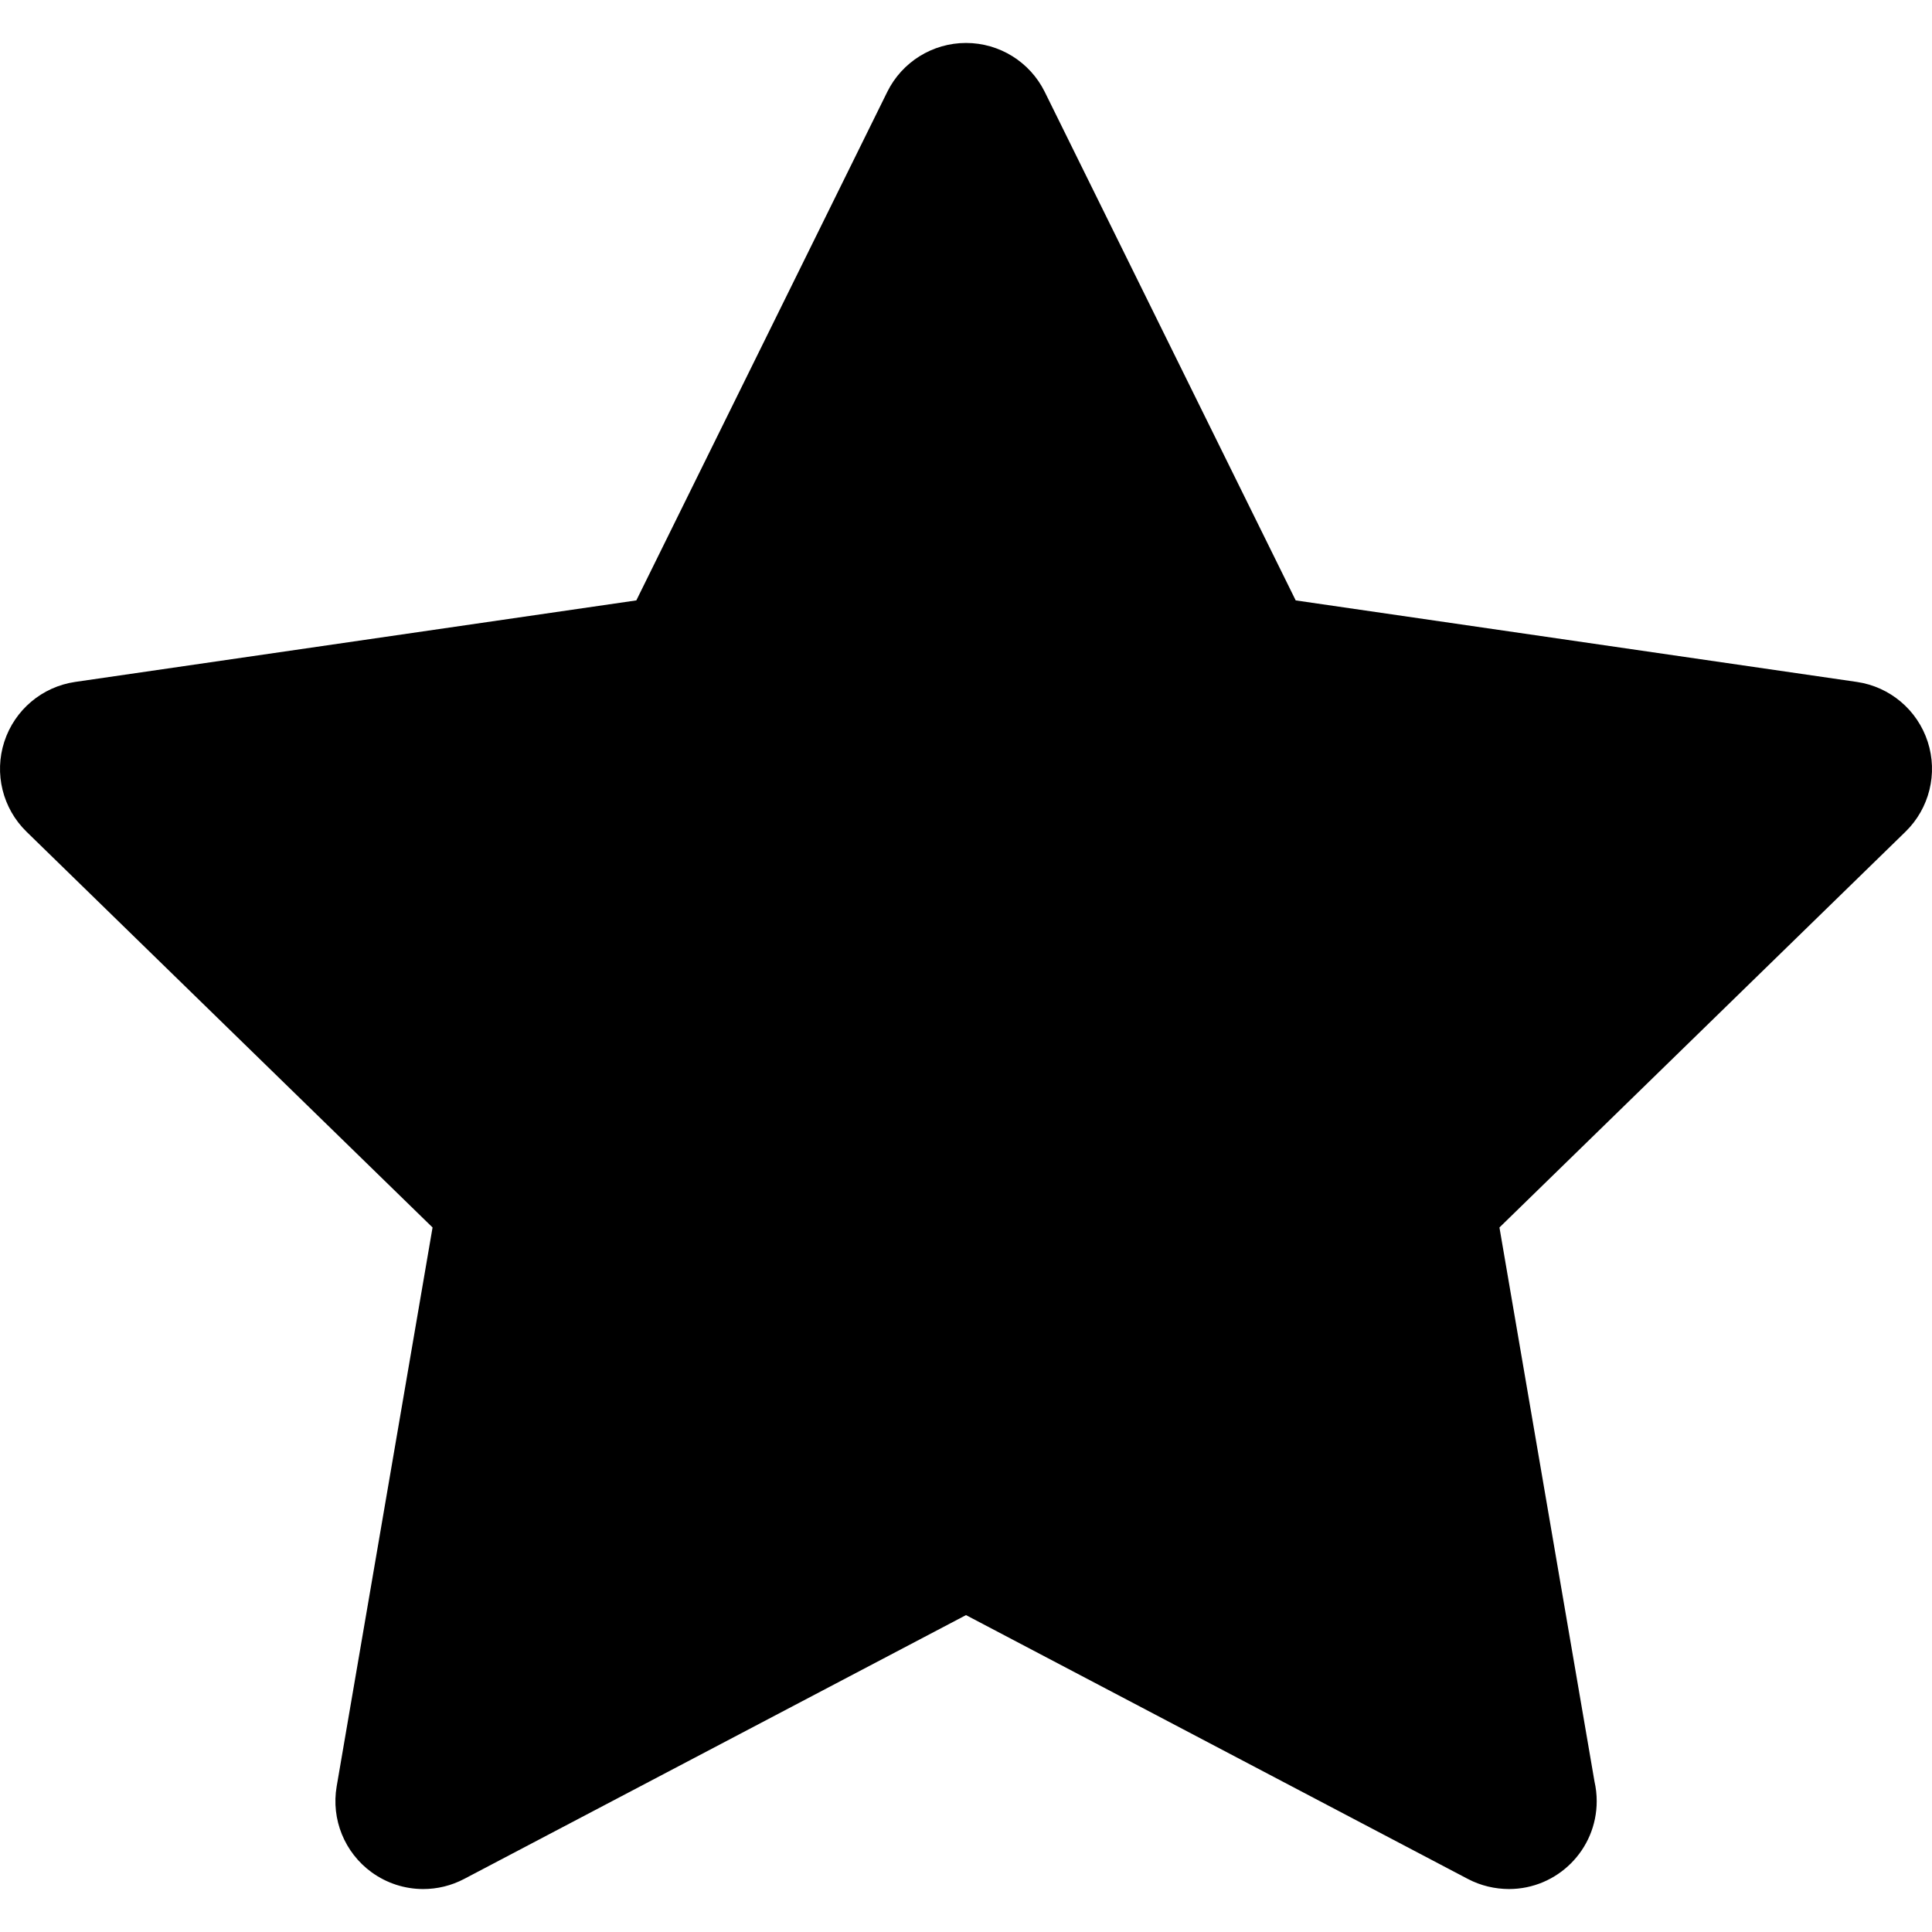
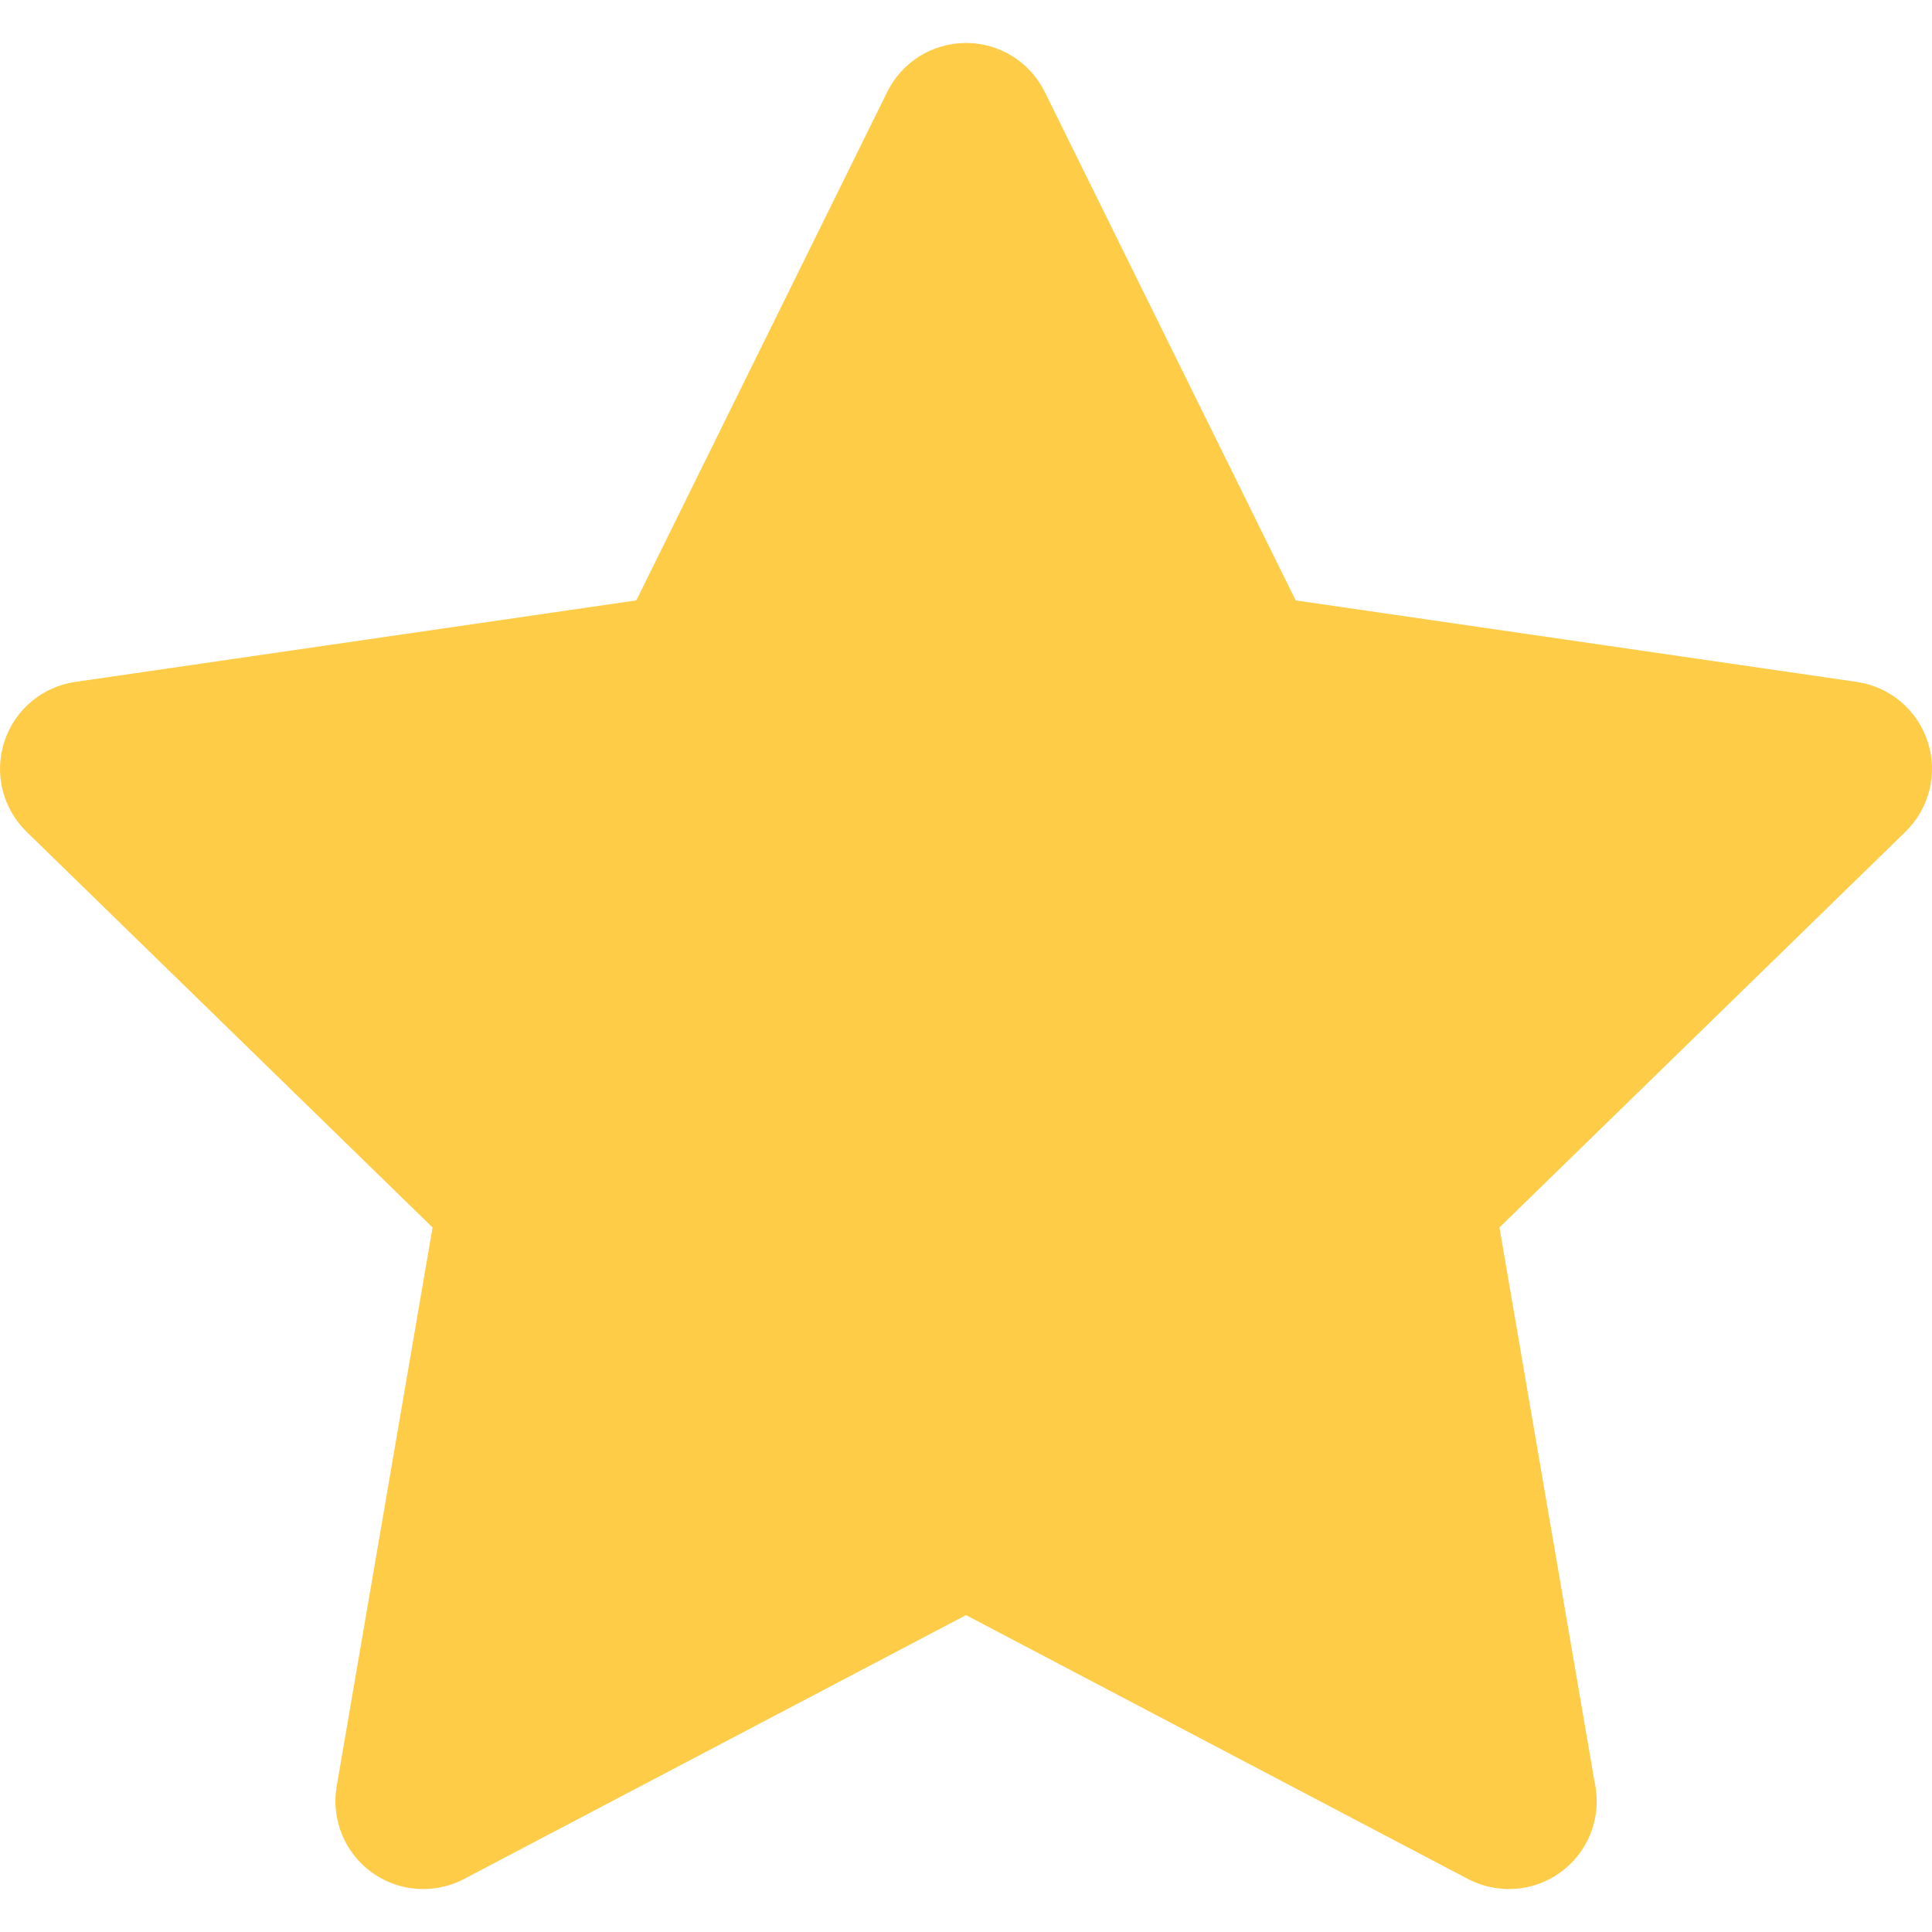
- <svg xmlns="http://www.w3.org/2000/svg" version="1.1" id="Layer_1" x="0px" y="0px" viewBox="0 0 329.942 329.942" style="enable-background:new 0 0 329.942 329.942;" xml:space="preserve">
+ <svg xmlns="http://www.w3.org/2000/svg" version="1.1" id="Layer_1" x="0px" y="0px" viewBox="0 0 329.942 329.942" style="enable-background:new 0 0 329.942 329.942;" xml:space="preserve" fill="#fecc47">
  <path id="XMLID_16_" d="M329.208,126.666c-1.765-5.431-6.459-9.389-12.109-10.209l-95.822-13.922l-42.854-86.837  c-2.527-5.12-7.742-8.362-13.451-8.362c-5.71,0-10.925,3.242-13.451,8.362l-42.851,86.836l-95.825,13.922  c-5.65,0.821-10.345,4.779-12.109,10.209c-1.764,5.431-0.293,11.392,3.796,15.377l69.339,67.582L57.496,305.07  c-0.965,5.628,1.348,11.315,5.967,14.671c2.613,1.899,5.708,2.865,8.818,2.865c2.387,0,4.784-0.569,6.979-1.723l85.711-45.059  l85.71,45.059c2.208,1.161,4.626,1.714,7.021,1.723c8.275-0.012,14.979-6.723,14.979-15c0-1.152-0.13-2.275-0.376-3.352  l-16.233-94.629l69.339-67.583C329.501,138.057,330.972,132.096,329.208,126.666z" />
  <g>
</g>
  <g>
</g>
  <g>
</g>
  <g>
</g>
  <g>
</g>
  <g>
</g>
  <g>
</g>
  <g>
</g>
  <g>
</g>
  <g>
</g>
  <g>
</g>
  <g>
</g>
  <g>
</g>
  <g>
</g>
  <g>
</g>
</svg>
